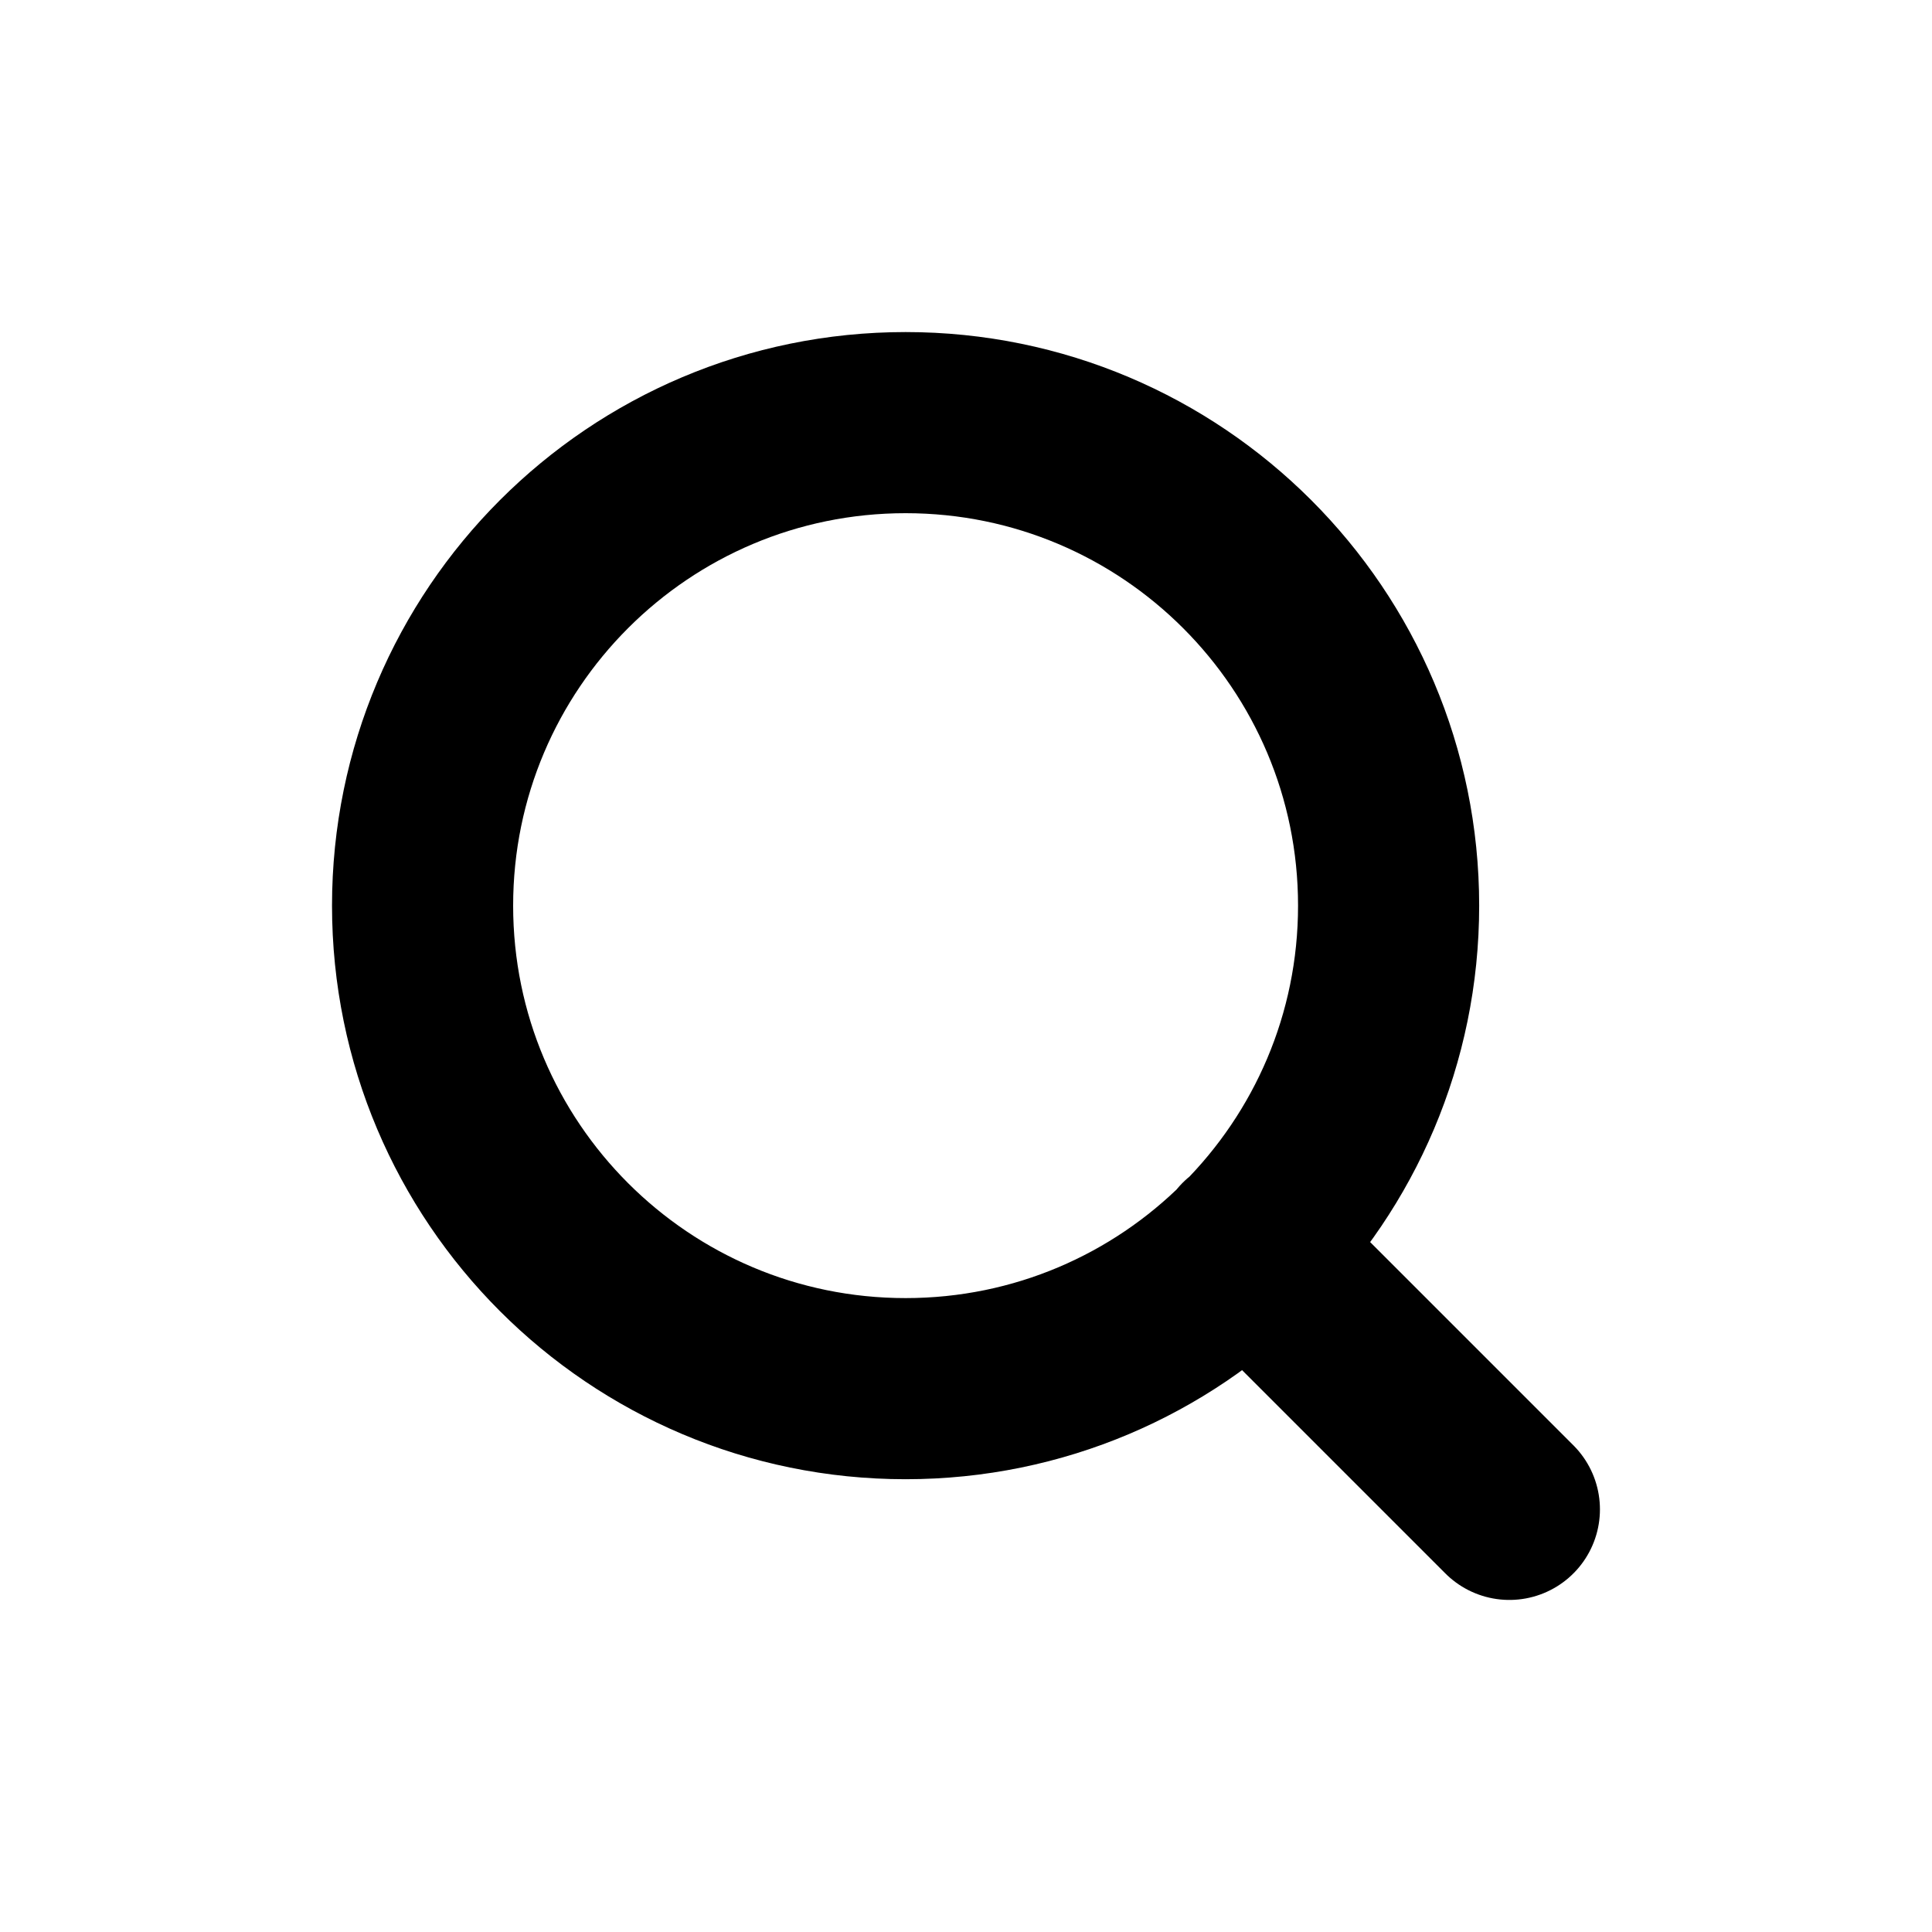
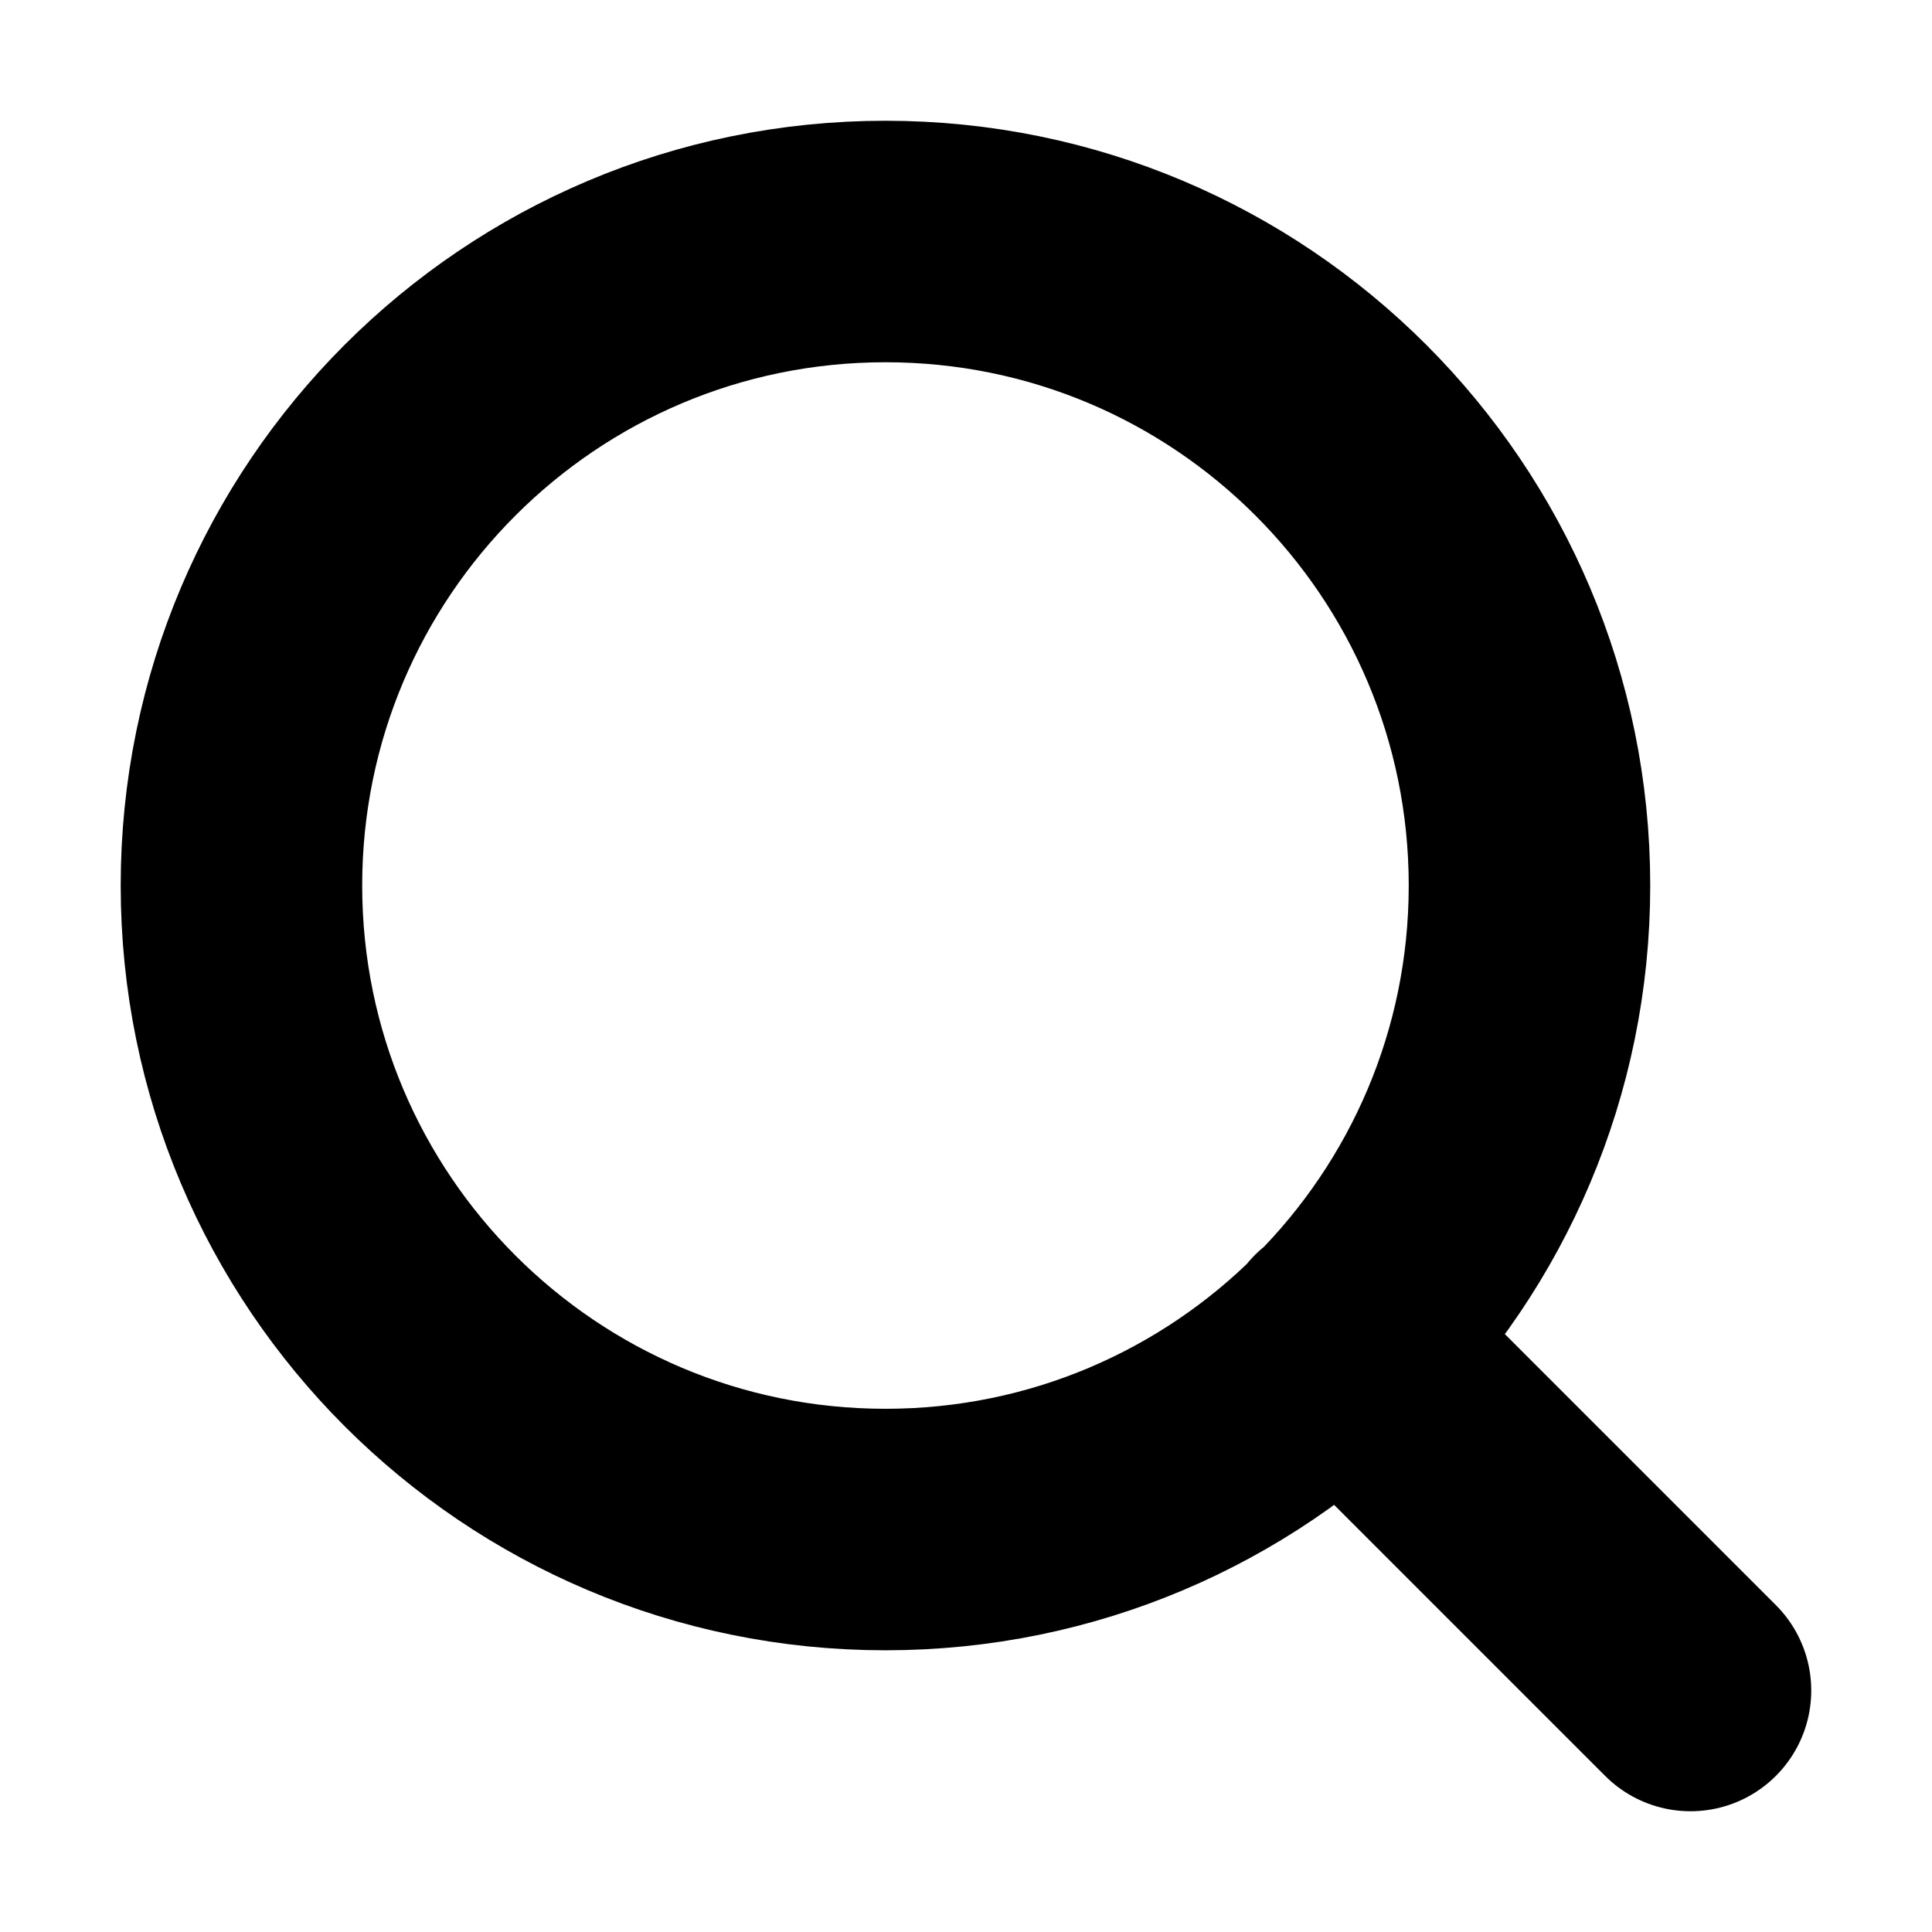
- <svg xmlns="http://www.w3.org/2000/svg" width="16" height="16" focusable="false">
+ <svg xmlns="http://www.w3.org/2000/svg" width="1em" height="1em" focusable="false">
  <g id="tuiIconSearch">
    <svg x="50%" y="50%" width="1em" height="1em" overflow="visible" viewBox="0 0 16 16" fill="none">
      <svg x="-8" y="-8">
        <path d="M7.333 12.667A5.333 5.333 0 1 0 7.333 2a5.333 5.333 0 0 0 0 10.667zM14 14l-2.9-2.9" stroke="currentColor" stroke-width="2" stroke-linecap="round" stroke-linejoin="round" />
      </svg>
    </svg>
  </g>
</svg>
